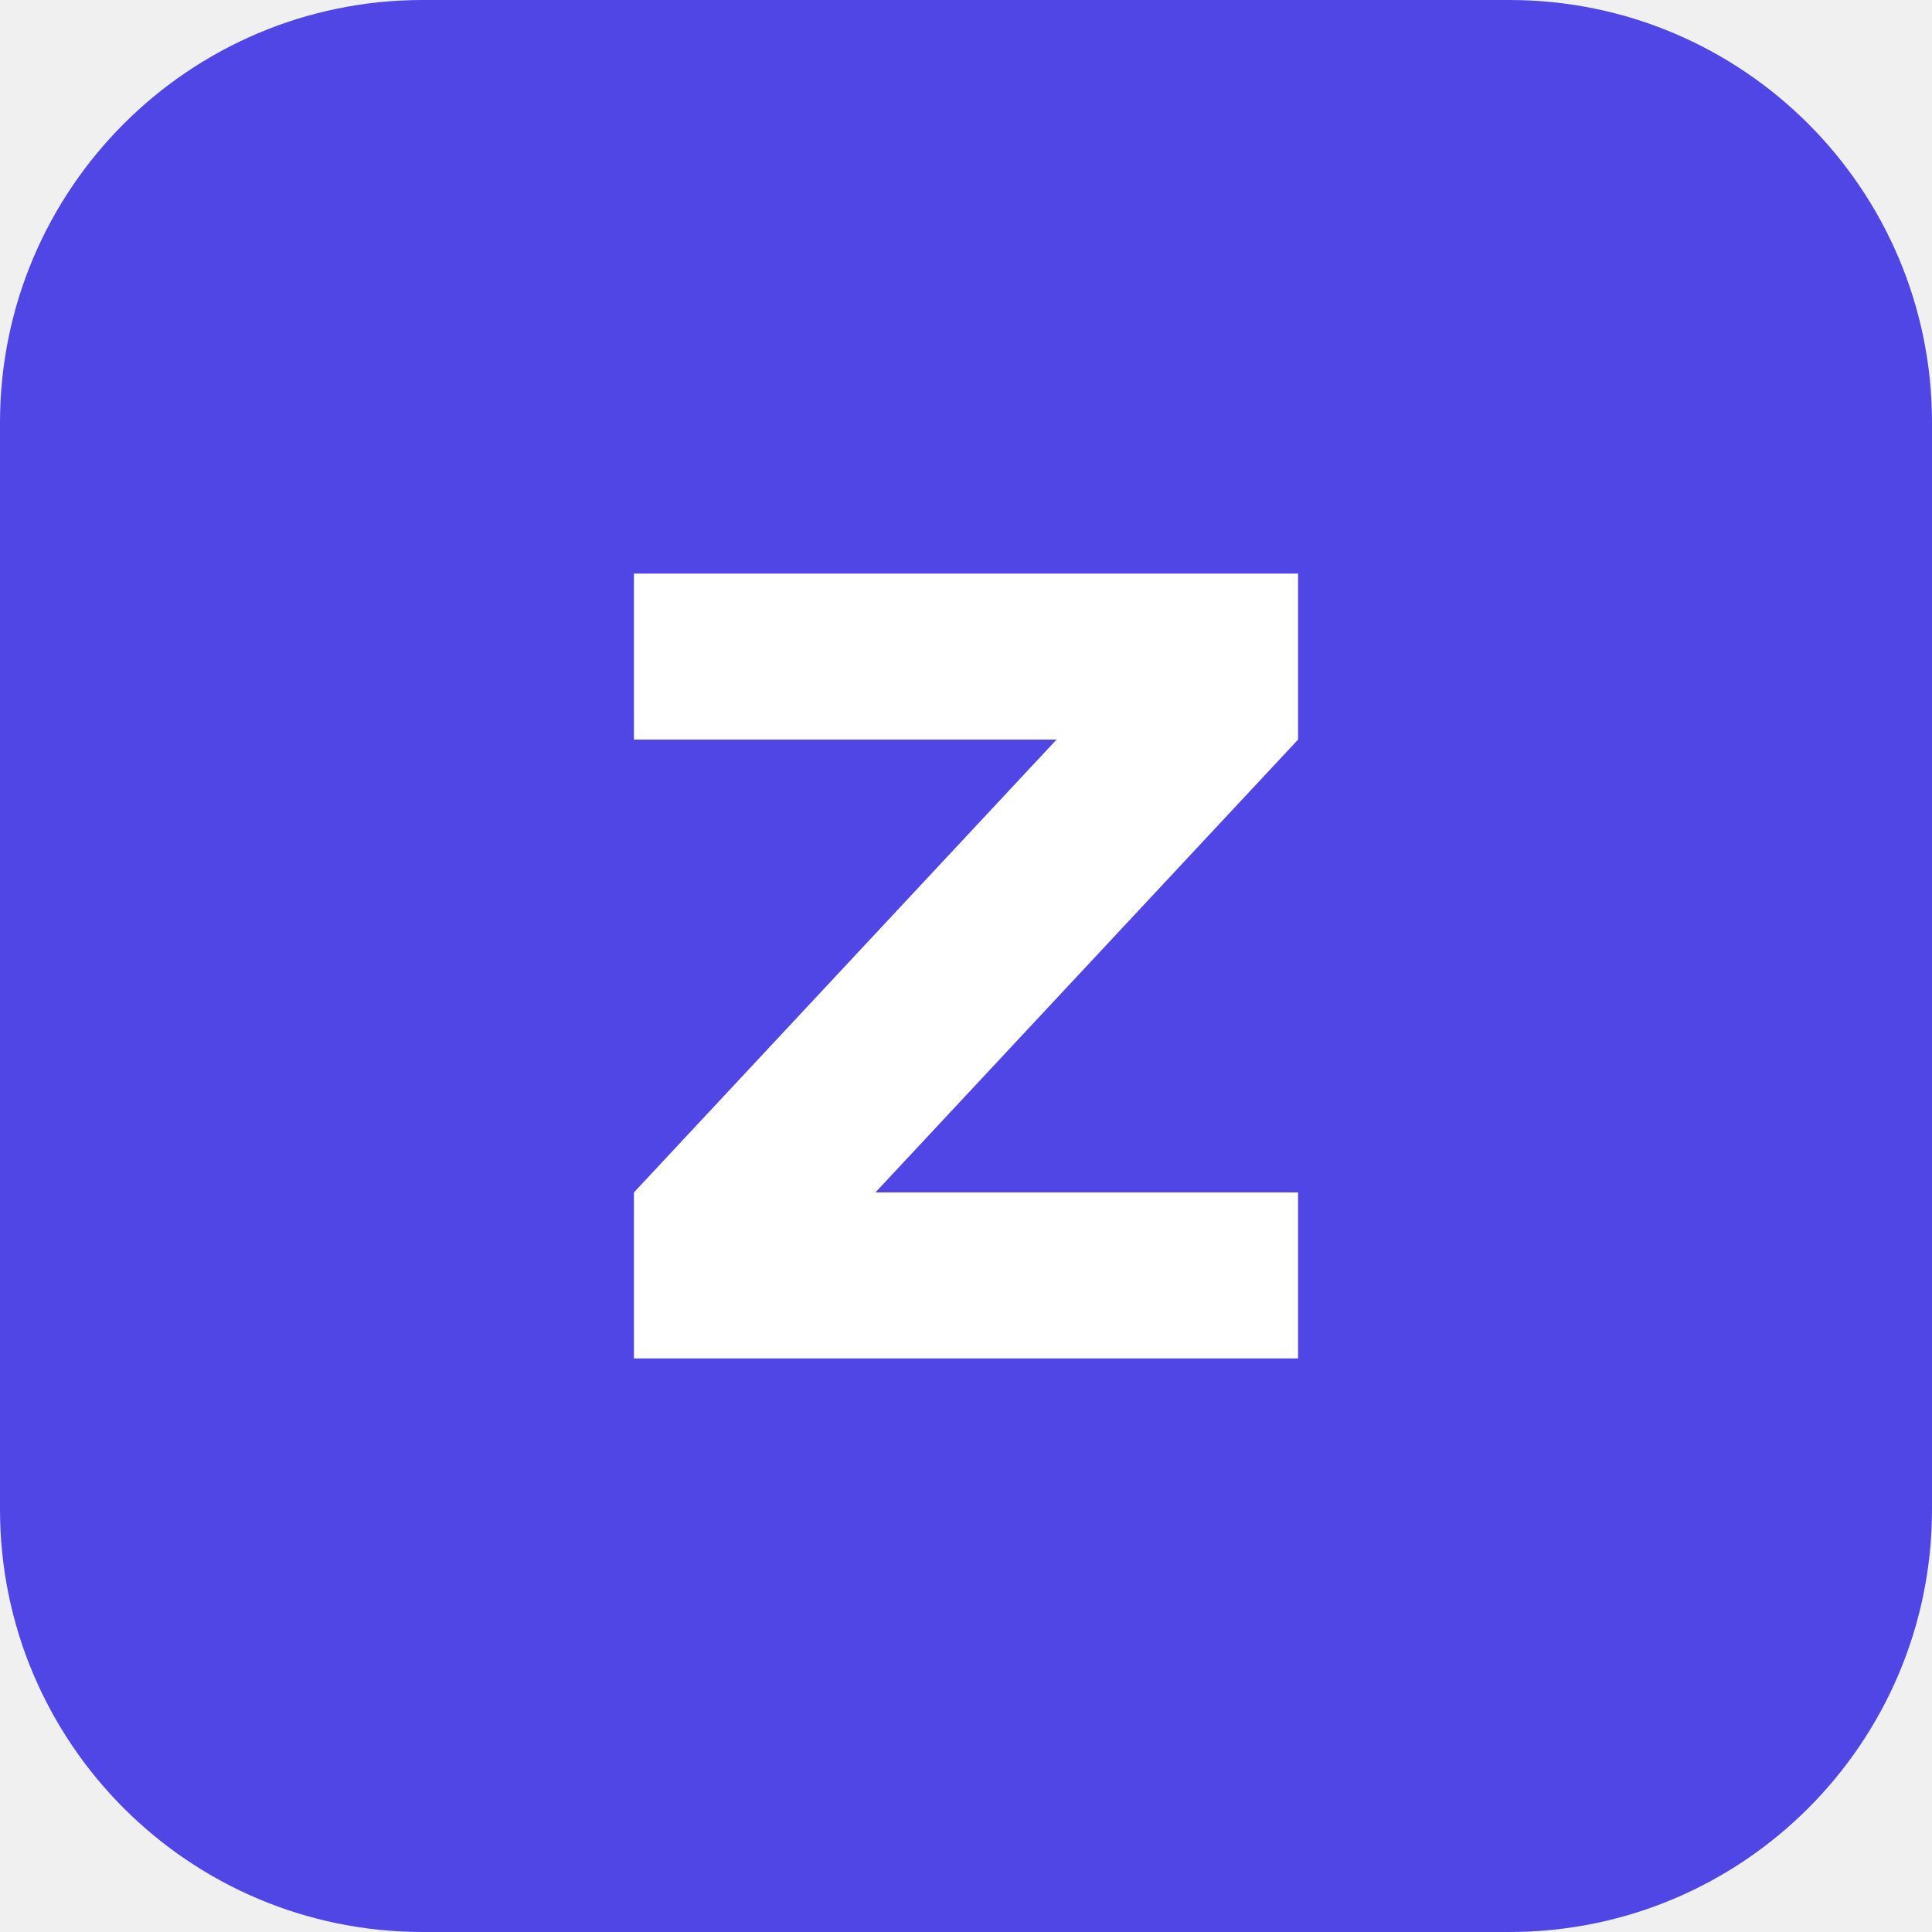
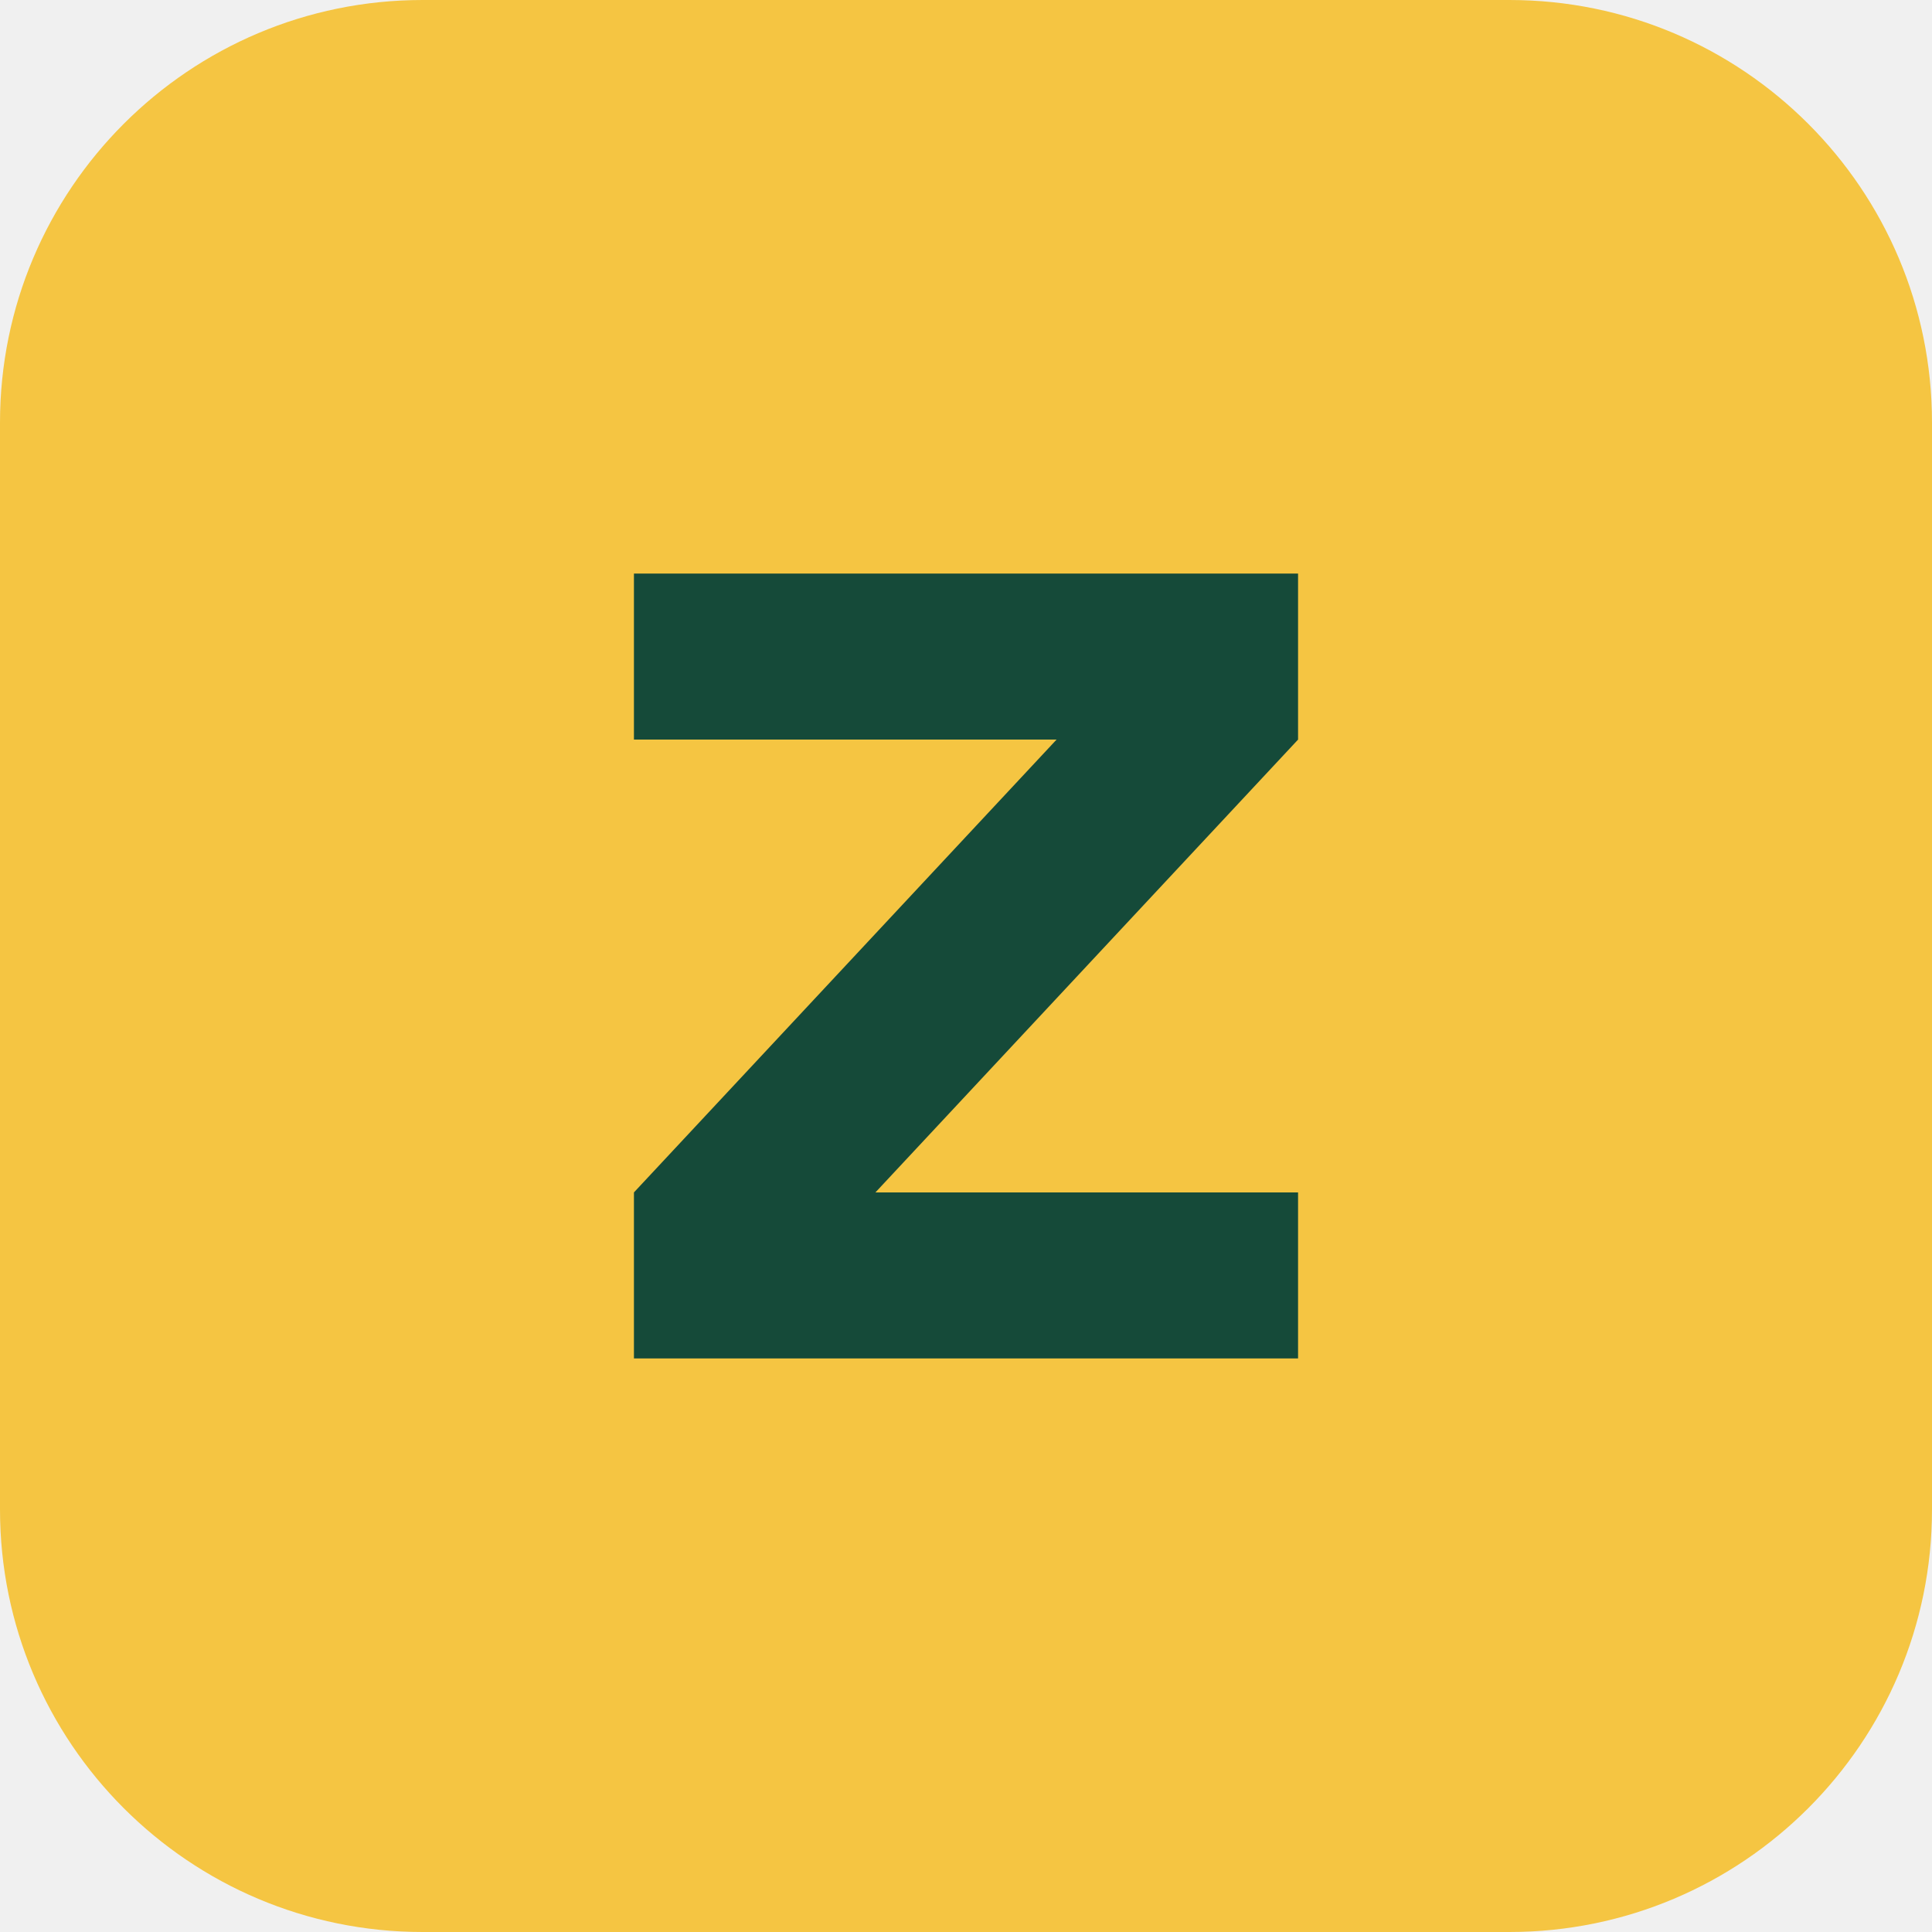
<svg xmlns="http://www.w3.org/2000/svg" viewBox="0 0 512 512">
-   <rect width="512" height="512" rx="112" fill="#4f46e5" />
-   <path d="M168 152H344V196L232 316H344V360H168V316L280 196H168Z" fill="#fff" />
+   <rect width="512" height="512" rx="112" fill="#f5c542" />
+   <path d="M168 152H344V196L232 316H344V360H168V316L280 196H168Z" fill="#154a39" />
</svg>
